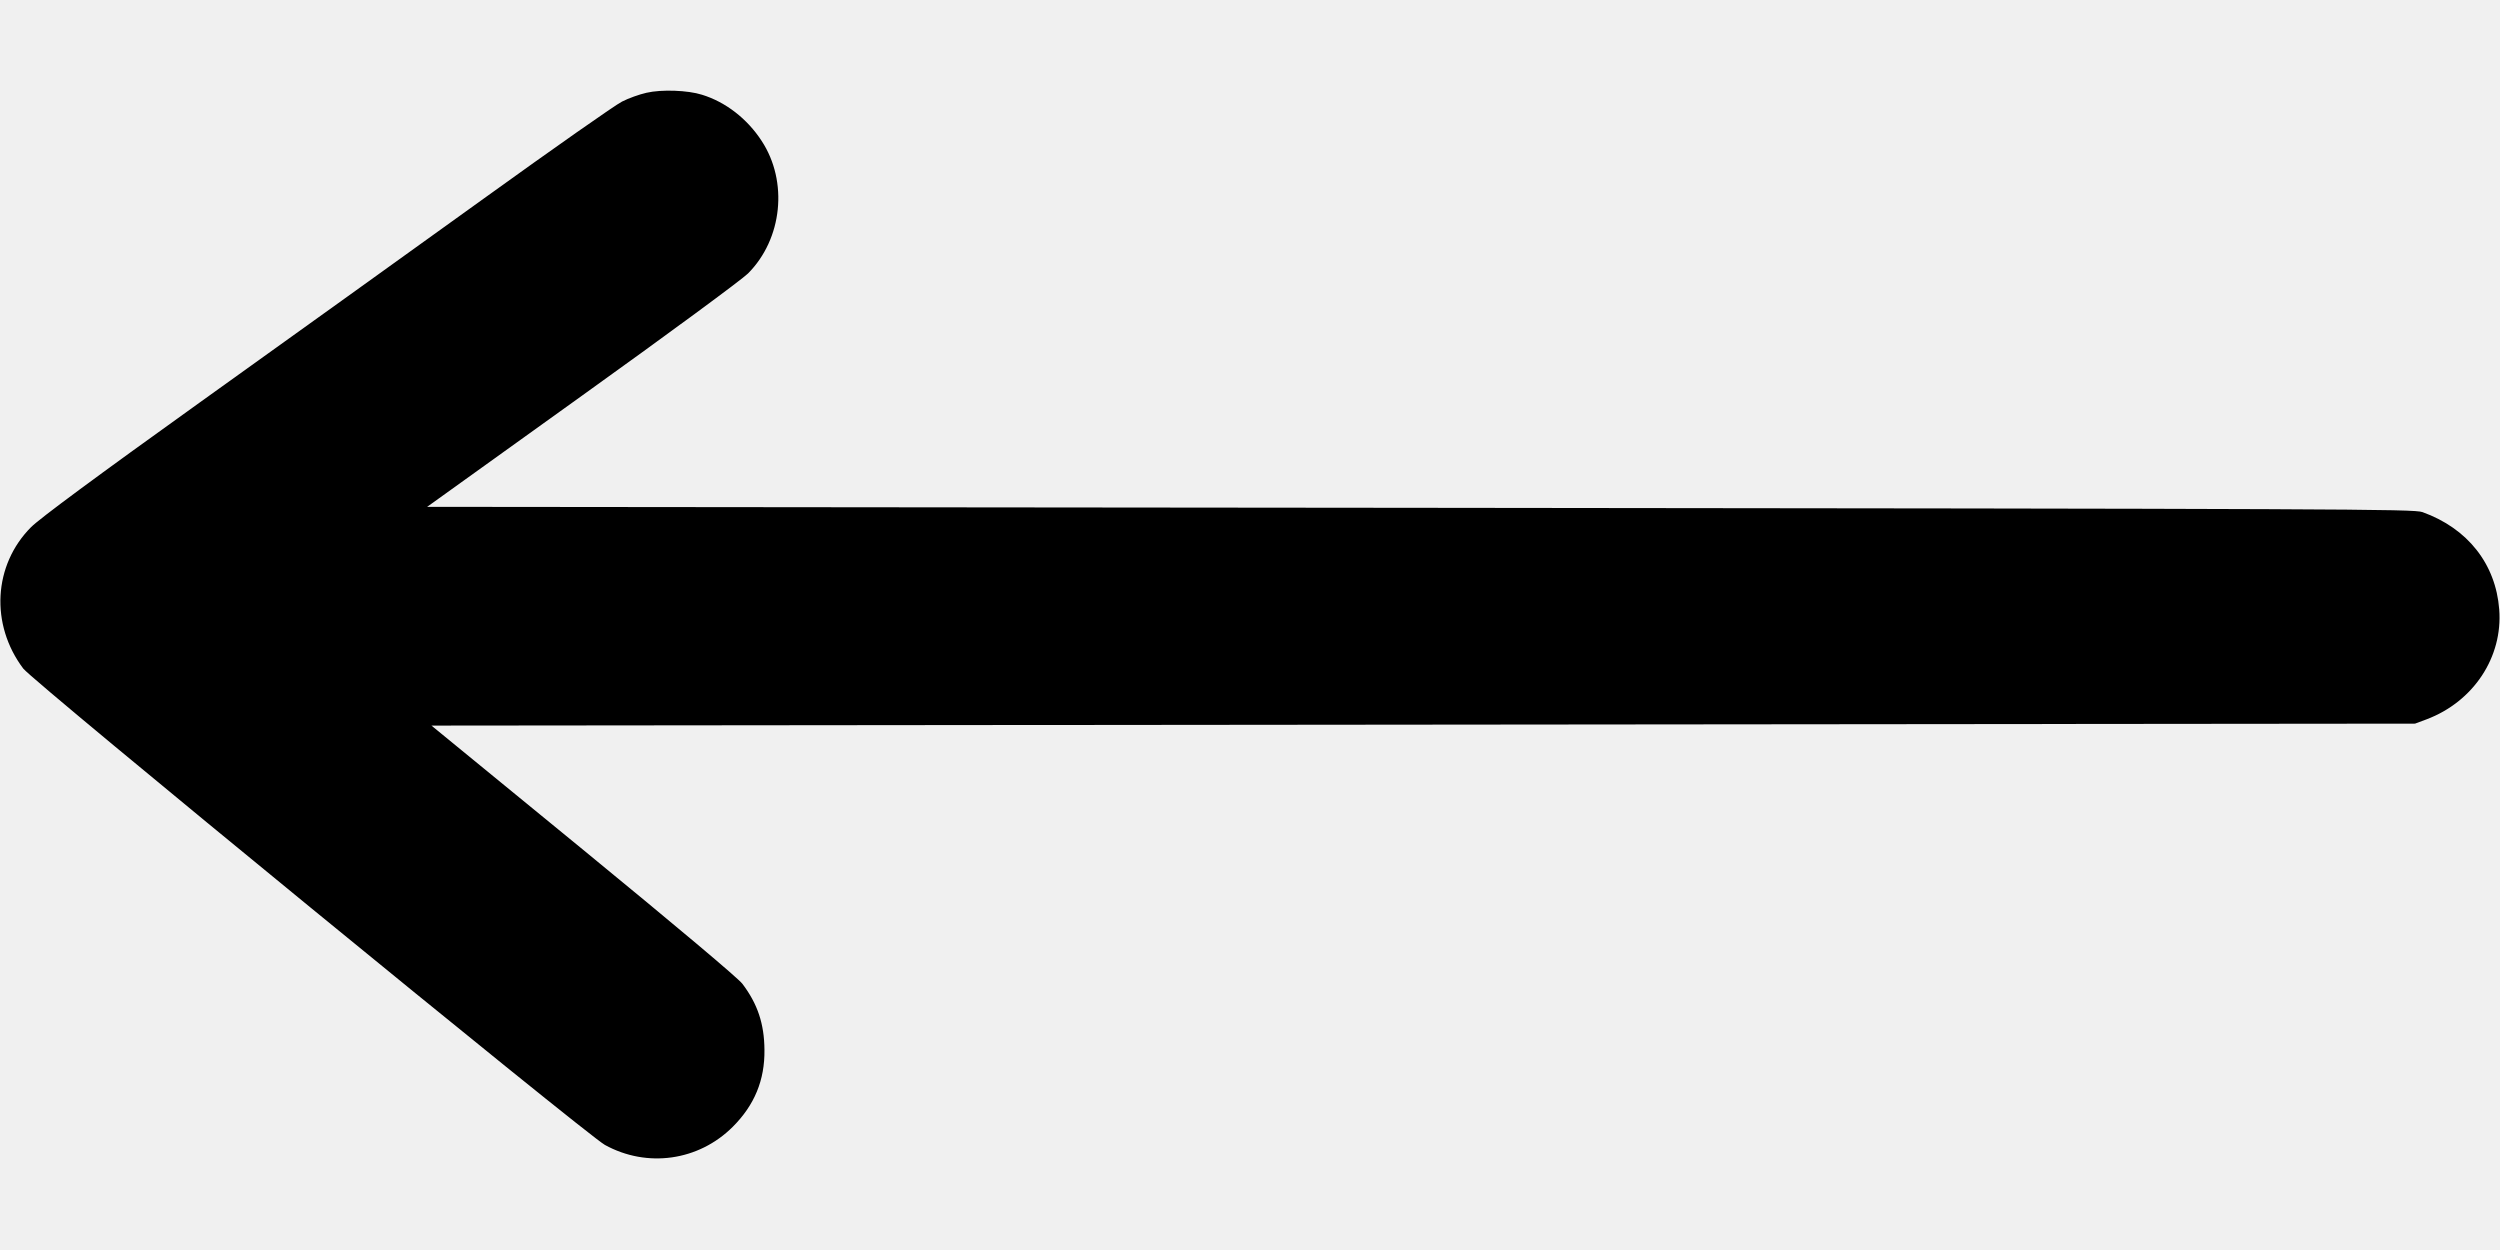
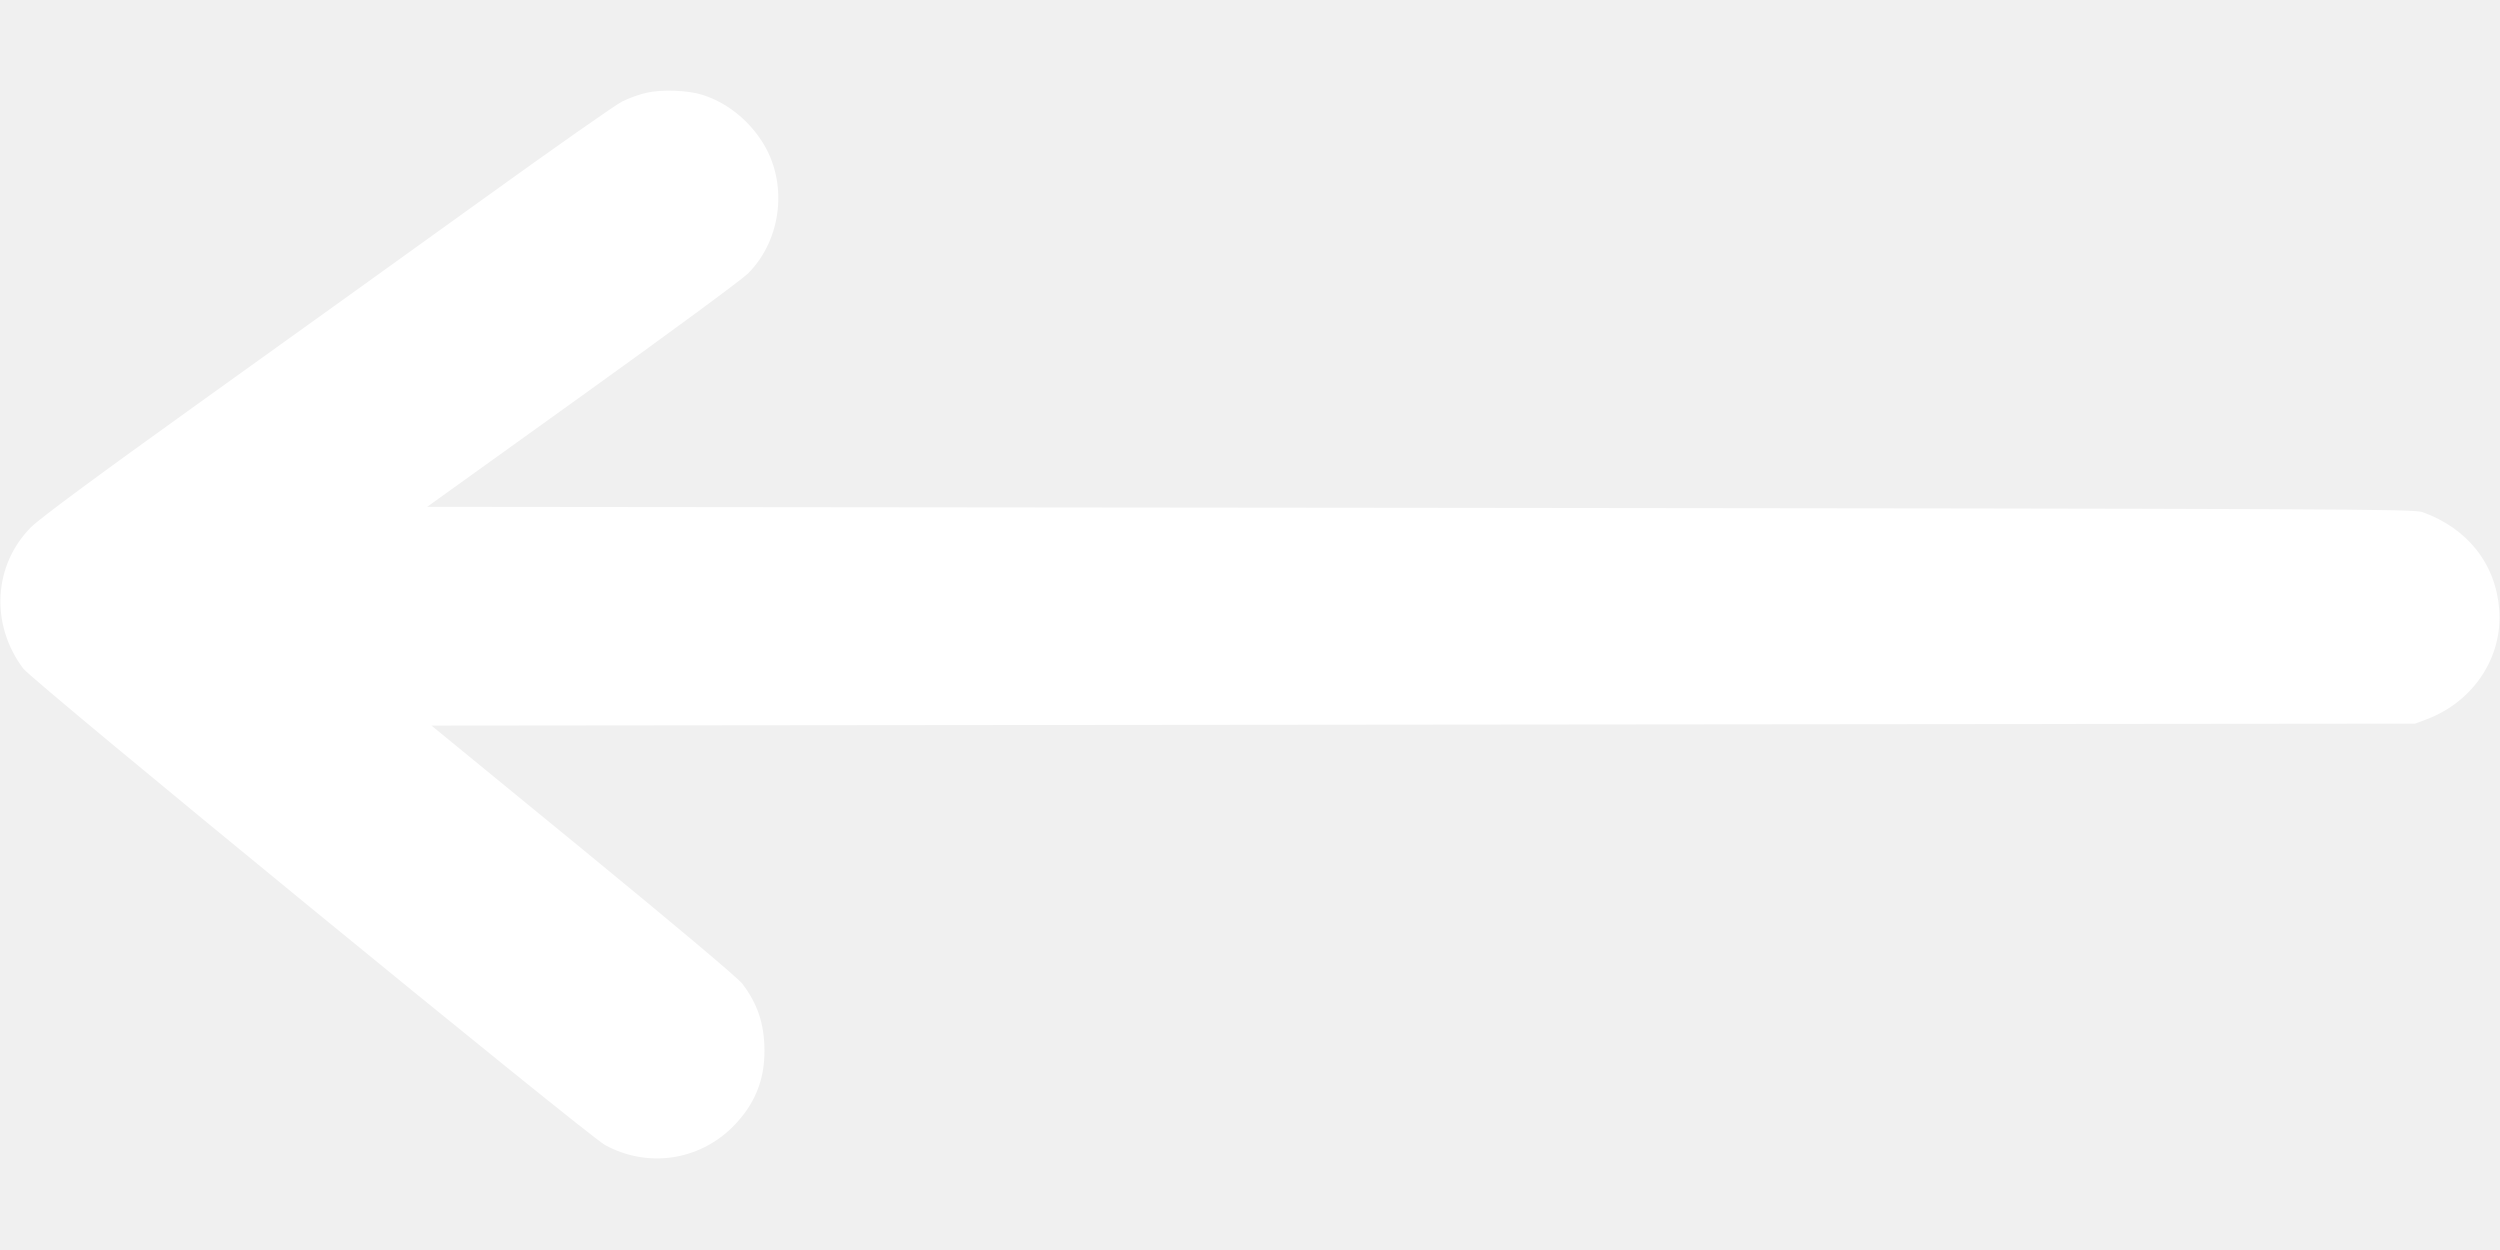
<svg xmlns="http://www.w3.org/2000/svg" version="1.0" width="1280pt" height="640pt" viewBox="0 0 1280 640" preserveAspectRatio="xMidYMid meet">
-   <g transform="translate(0,640) scale(0.1,-0.1)" fill="#000000" stroke="none">
+   <g transform="translate(0,640) scale(0.1,-0.1)" fill="#FFFFFF" stroke="none">
    <path d="M3310 5925 c-36 -8 -92 -28 -125 -45 -33 -16 -352 -240 -710 -498 -357 -257 -1010 -726 -1450 -1041 -536 -384 -822 -596 -866 -640 -193 -194 -210 -498 -40 -724 48 -65 2884 -2387 2978 -2439 216 -119 480 -82 655 93 111 111 164 239 162 394 -1 133 -35 235 -113 338 -22 29 -331 289 -814 685 l-778 637 5078 5 5078 5 59 22 c241 91 391 319 372 563 -18 233 -162 415 -393 498 -45 16 -369 17 -5132 22 l-5084 5 794 570 c445 319 818 594 849 625 176 177 206 470 70 678 -74 114 -185 200 -306 237 -72 23 -207 28 -284 10z" />
  </g>
</svg>
